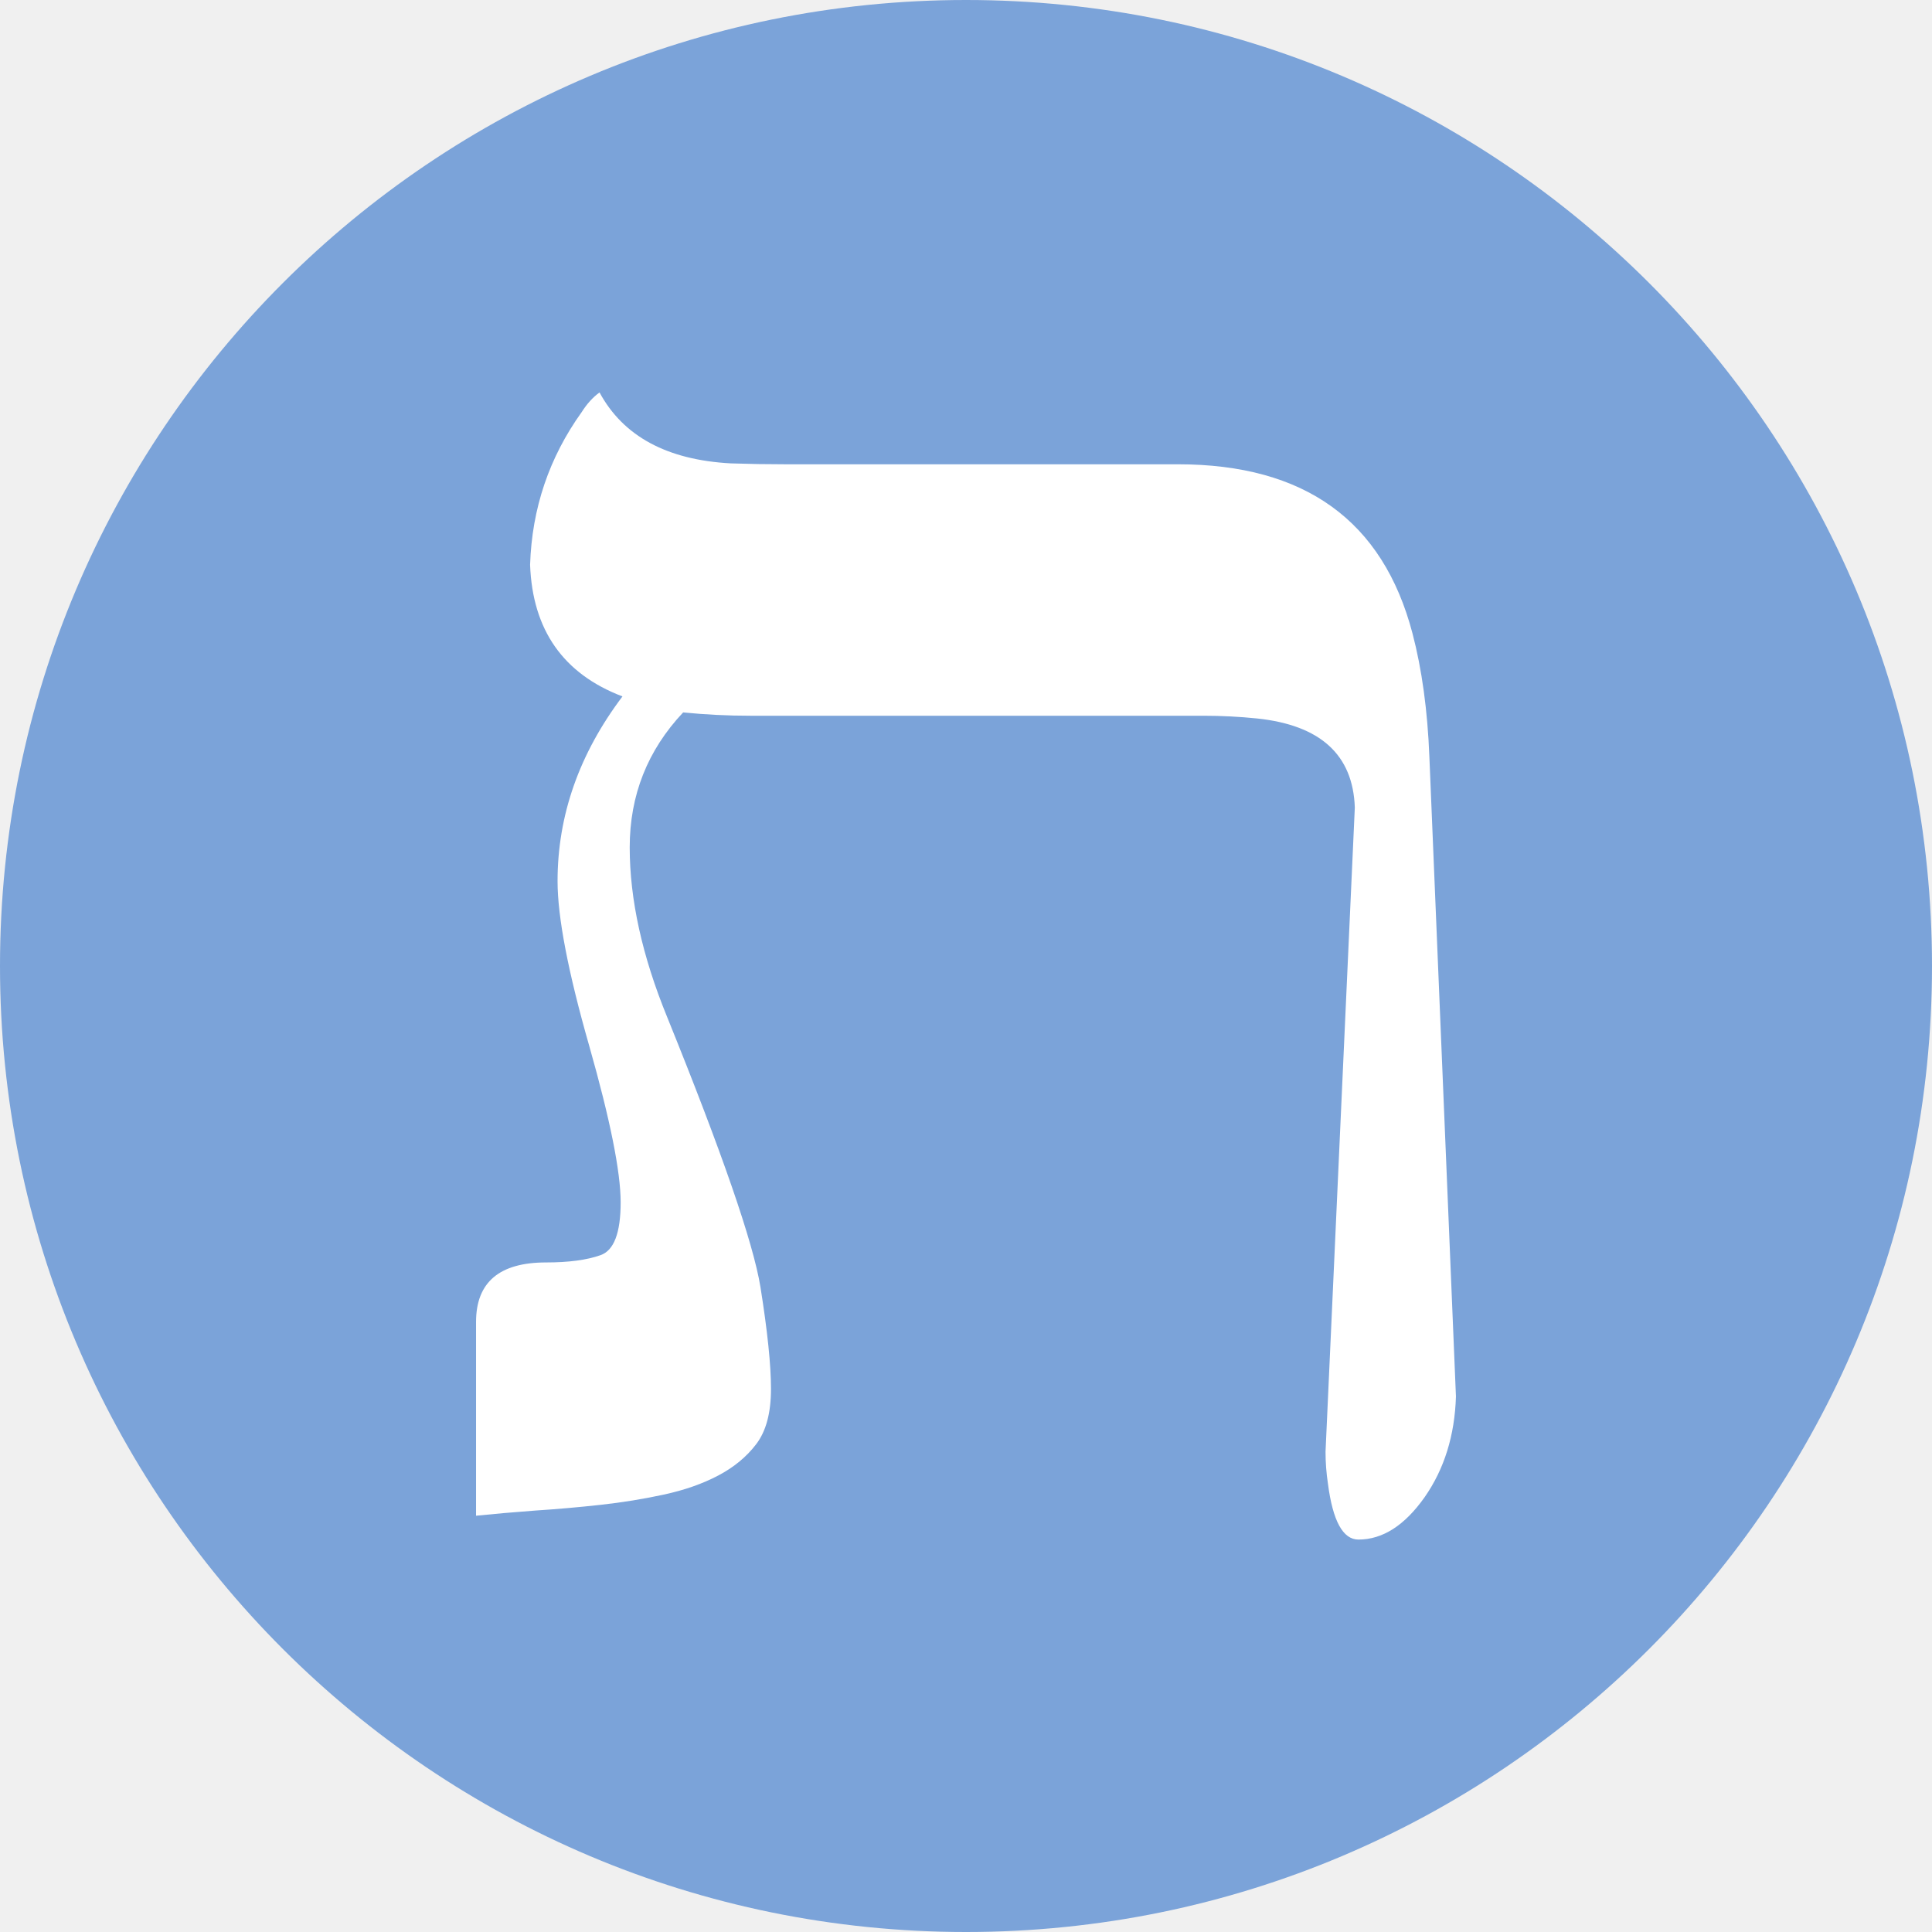
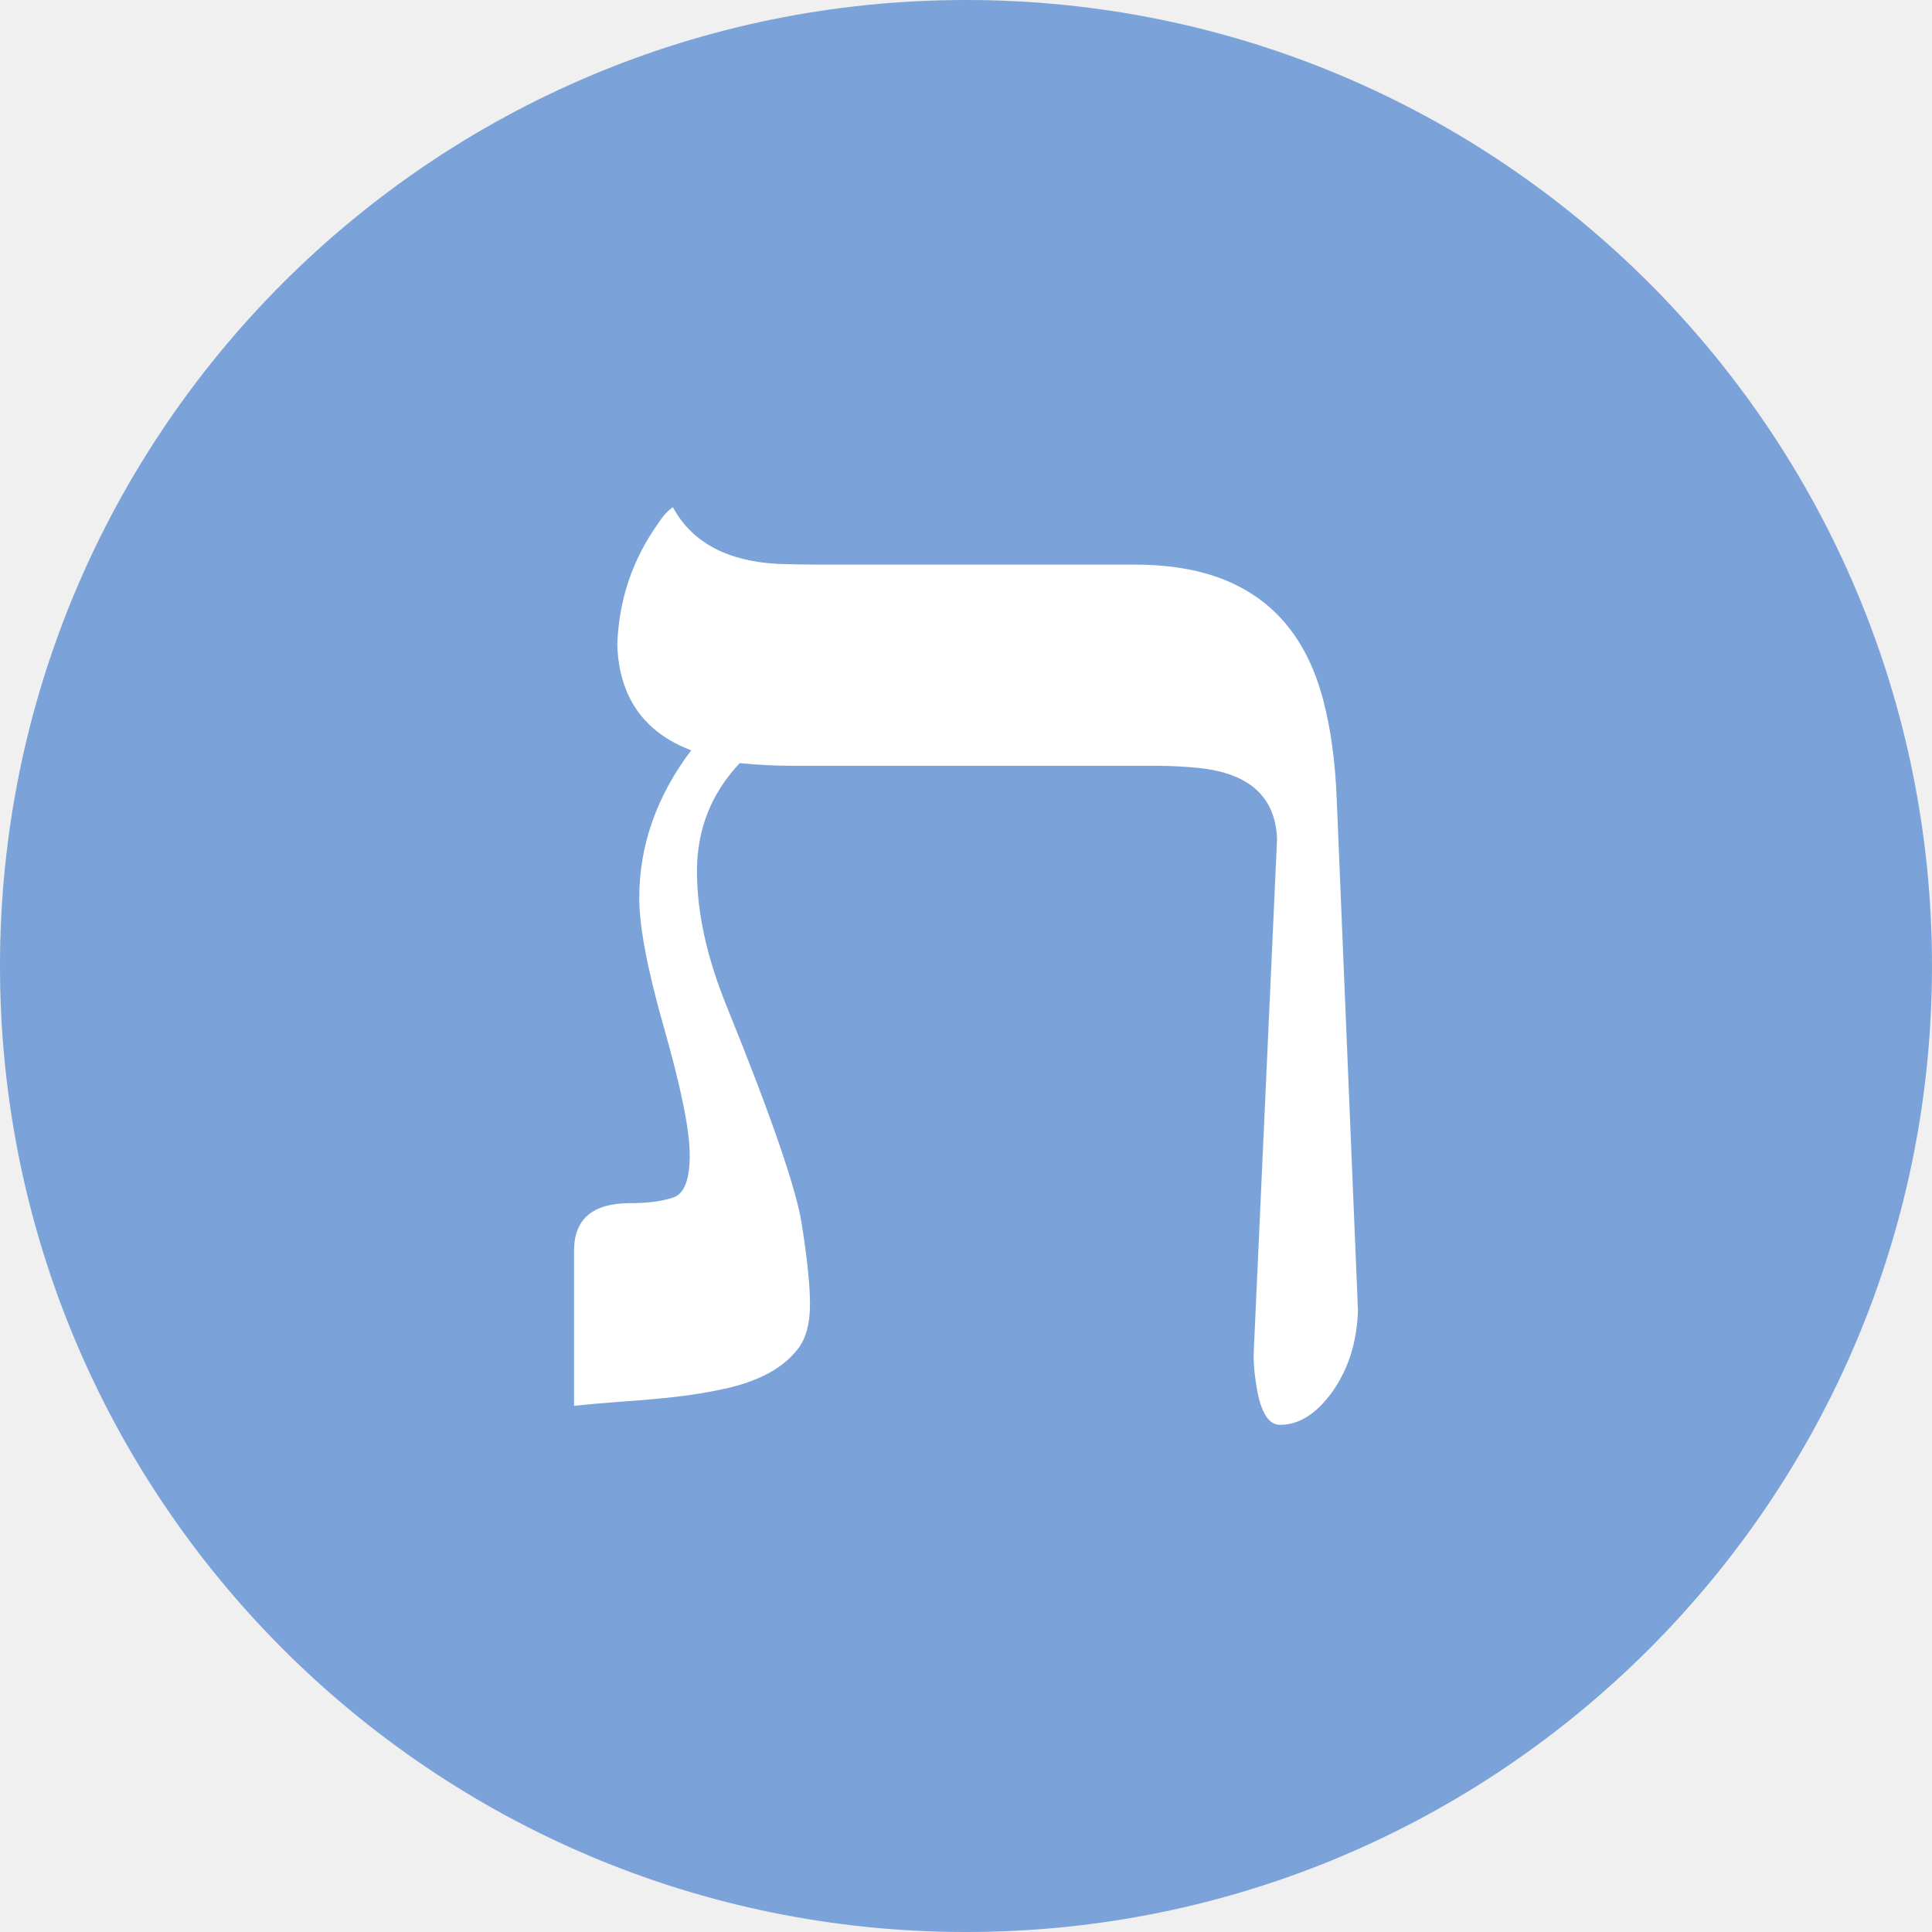
<svg xmlns="http://www.w3.org/2000/svg" viewBox="0 0 64 64" role="img" aria-label="Tehillim">
  <circle cx="32" cy="32" r="32" fill="#7ba3d9" />
-   <path fill="#fff" d="M43.91 48.09 44.88 26.75Q44.79 24.13 41.64 23.8Q40.76 23.71 39.87 23.71H24.86Q23.74 23.71 22.63 23.6Q20.86 25.48 20.86 28.07Q20.86 30.66 22.1 33.69Q24.83 40.43 25.19 42.63Q25.54 44.82 25.54 46.01Q25.54 47.2 25.05 47.84Q24.57 48.47 23.79 48.88Q23.01 49.29 21.99 49.51Q20.98 49.73 19.89 49.85Q18.8 49.97 17.72 50.04Q16.65 50.12 15.77 50.21V43.79Q15.77 41.82 18.09 41.82Q19.21 41.82 19.89 41.58Q20.56 41.35 20.56 39.83Q20.56 38.31 19.52 34.65Q18.47 30.98 18.47 29.19Q18.47 25.92 20.62 23.07Q17.68 21.95 17.56 18.71Q17.65 15.91 19.27 13.65Q19.53 13.24 19.86 13Q21.04 15.18 24.21 15.35Q25.1 15.38 26.01 15.38H39.02Q45.32 15.38 46.79 20.98Q47.26 22.77 47.35 25.07L48.23 46.26Q48.17 48.2 47.19 49.6Q46.2 51 45 51Q44.23 51 43.99 49.15Q43.91 48.62 43.91 48.09Z" />
+   <path fill="#fff" transform="translate(32 32) scale(0.8) translate(-32 -32)" d="M43.91 48.09 44.88 26.75Q44.79 24.13 41.64 23.8Q40.76 23.71 39.87 23.71H24.86Q23.74 23.71 22.63 23.6Q20.86 25.48 20.86 28.07Q20.86 30.66 22.1 33.69Q24.83 40.43 25.19 42.63Q25.54 44.82 25.54 46.01Q25.54 47.2 25.05 47.84Q24.57 48.47 23.79 48.88Q23.01 49.29 21.99 49.51Q20.98 49.73 19.89 49.85Q18.8 49.97 17.72 50.04Q16.65 50.12 15.77 50.21V43.79Q15.77 41.82 18.09 41.82Q19.21 41.82 19.89 41.58Q20.56 41.35 20.56 39.83Q20.56 38.31 19.52 34.65Q18.47 30.98 18.47 29.19Q18.47 25.92 20.62 23.07Q17.68 21.95 17.56 18.71Q17.65 15.91 19.27 13.65Q19.53 13.24 19.86 13Q21.04 15.18 24.21 15.35Q25.1 15.38 26.01 15.38H39.02Q45.32 15.38 46.79 20.98Q47.26 22.77 47.35 25.07L48.23 46.26Q48.17 48.2 47.19 49.6Q46.2 51 45 51Q44.23 51 43.99 49.15Q43.91 48.62 43.91 48.09Z" />
</svg>
